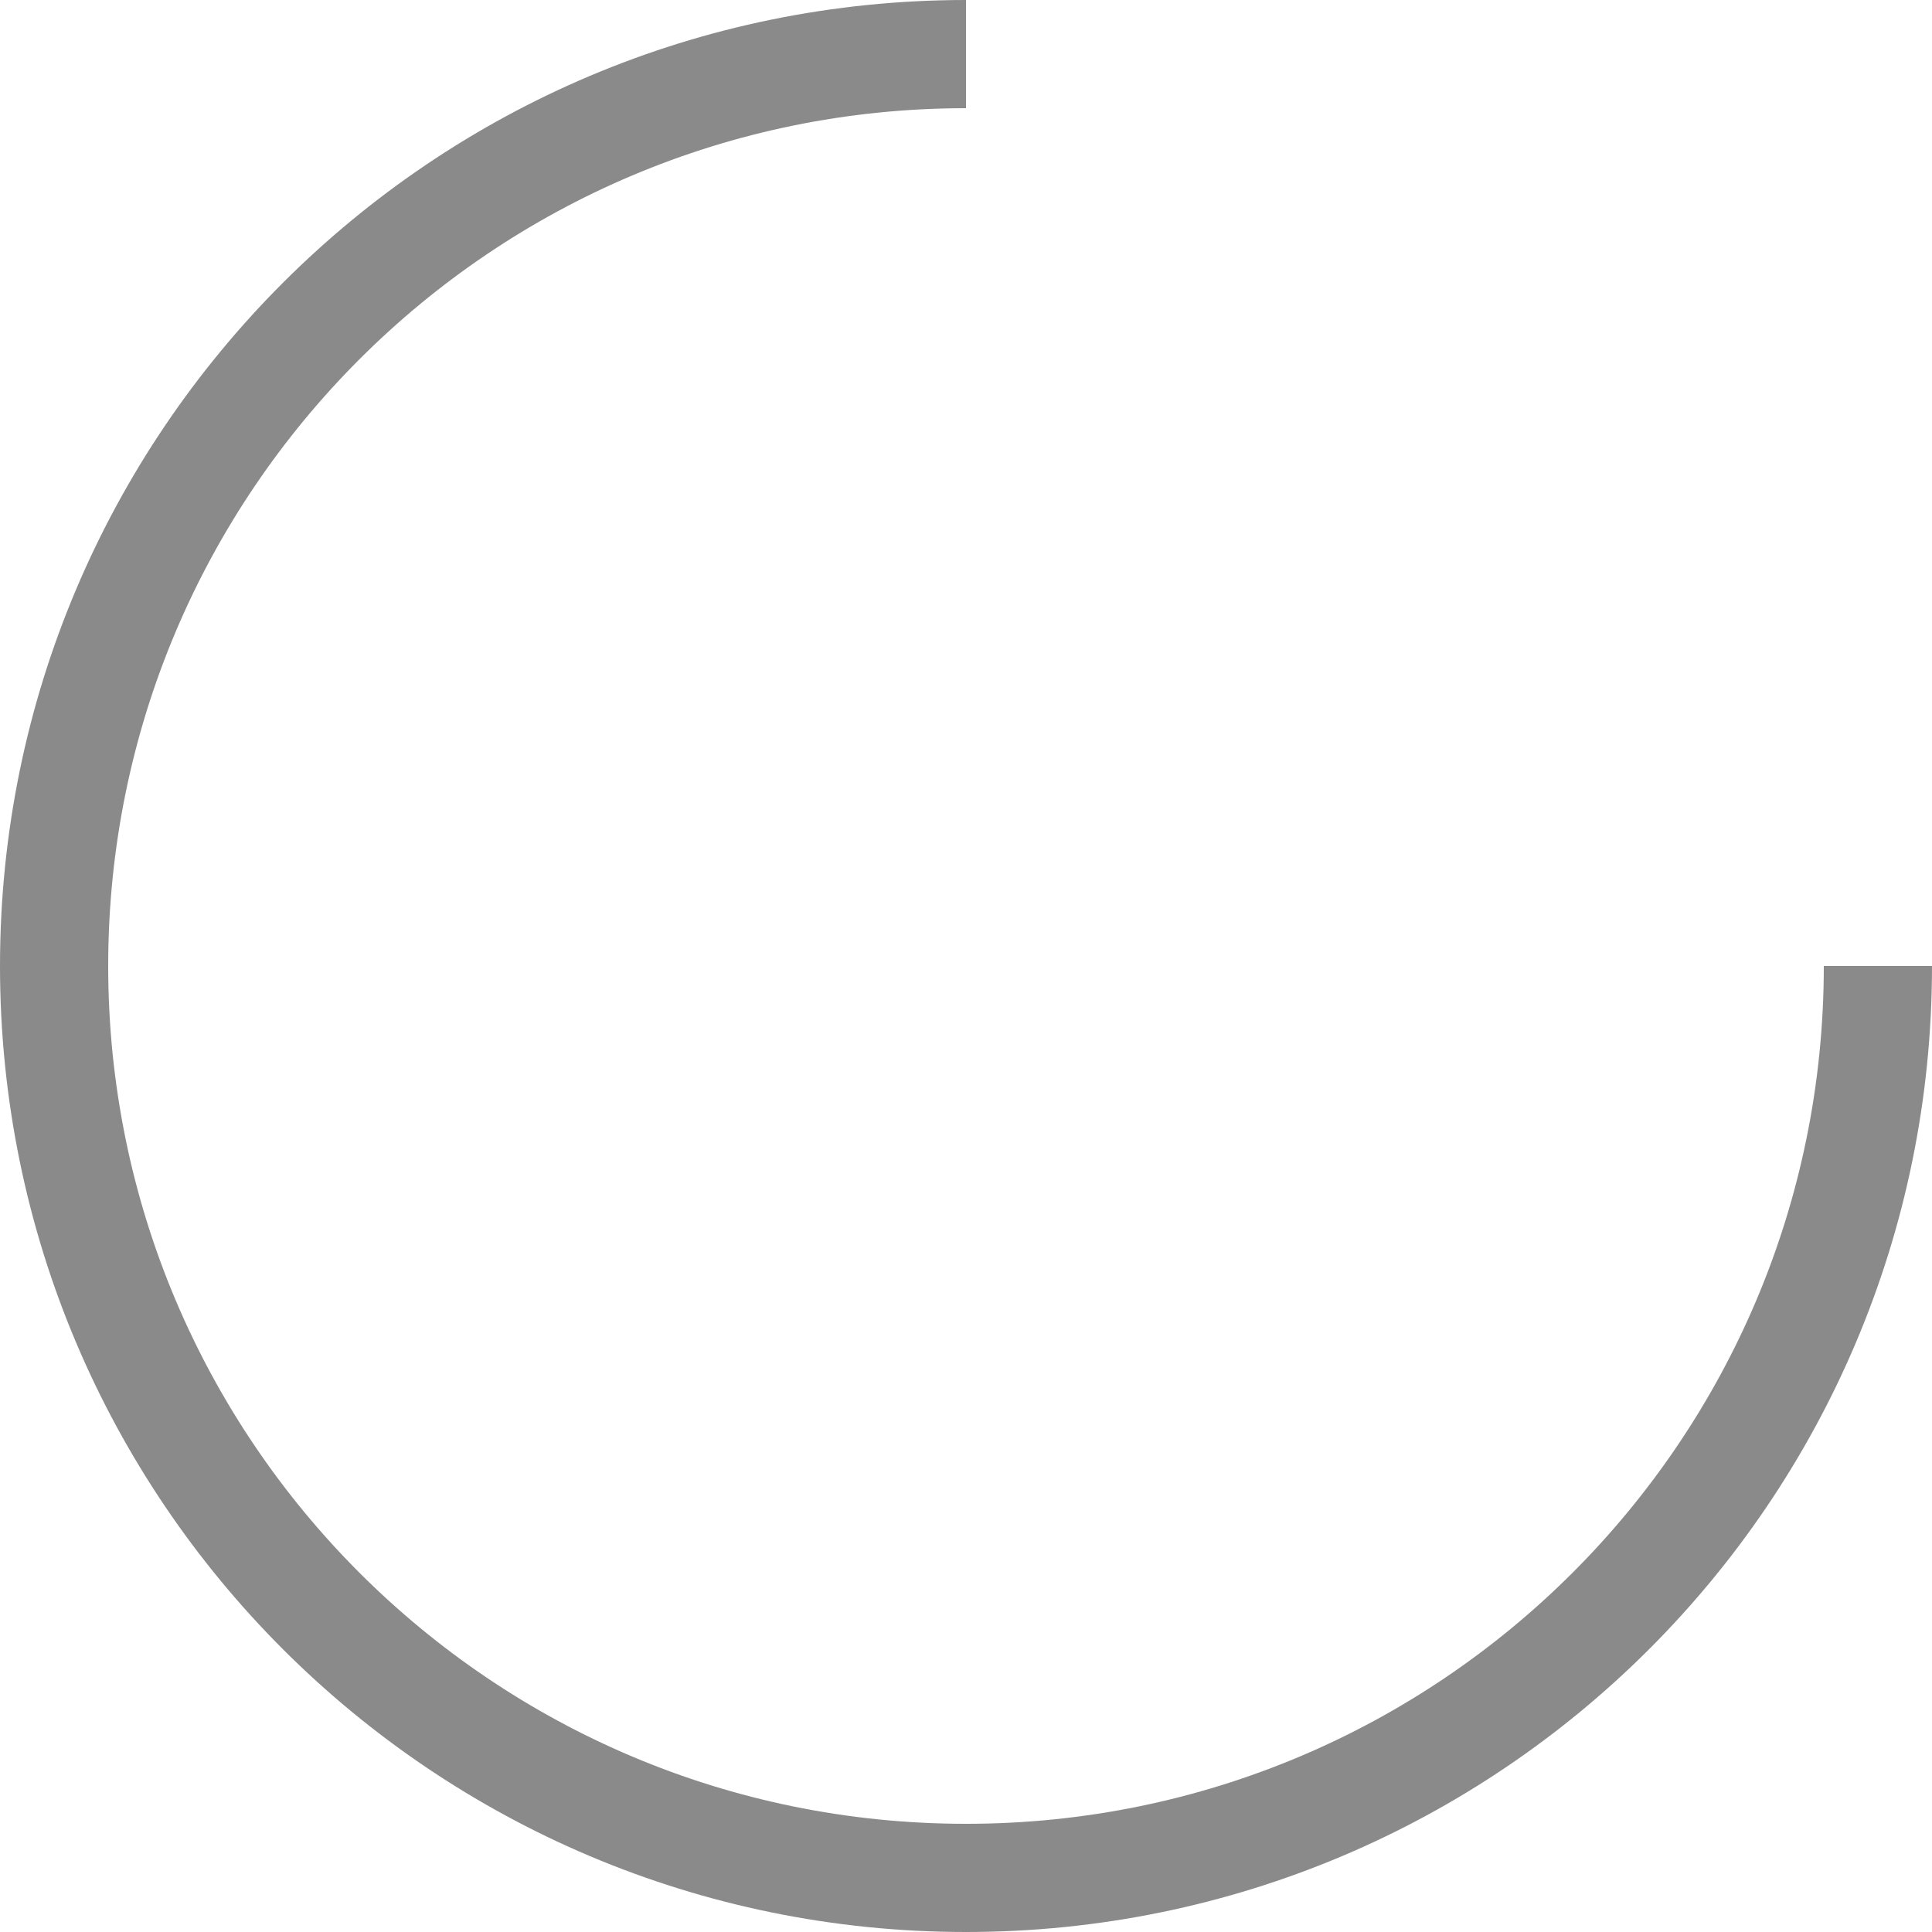
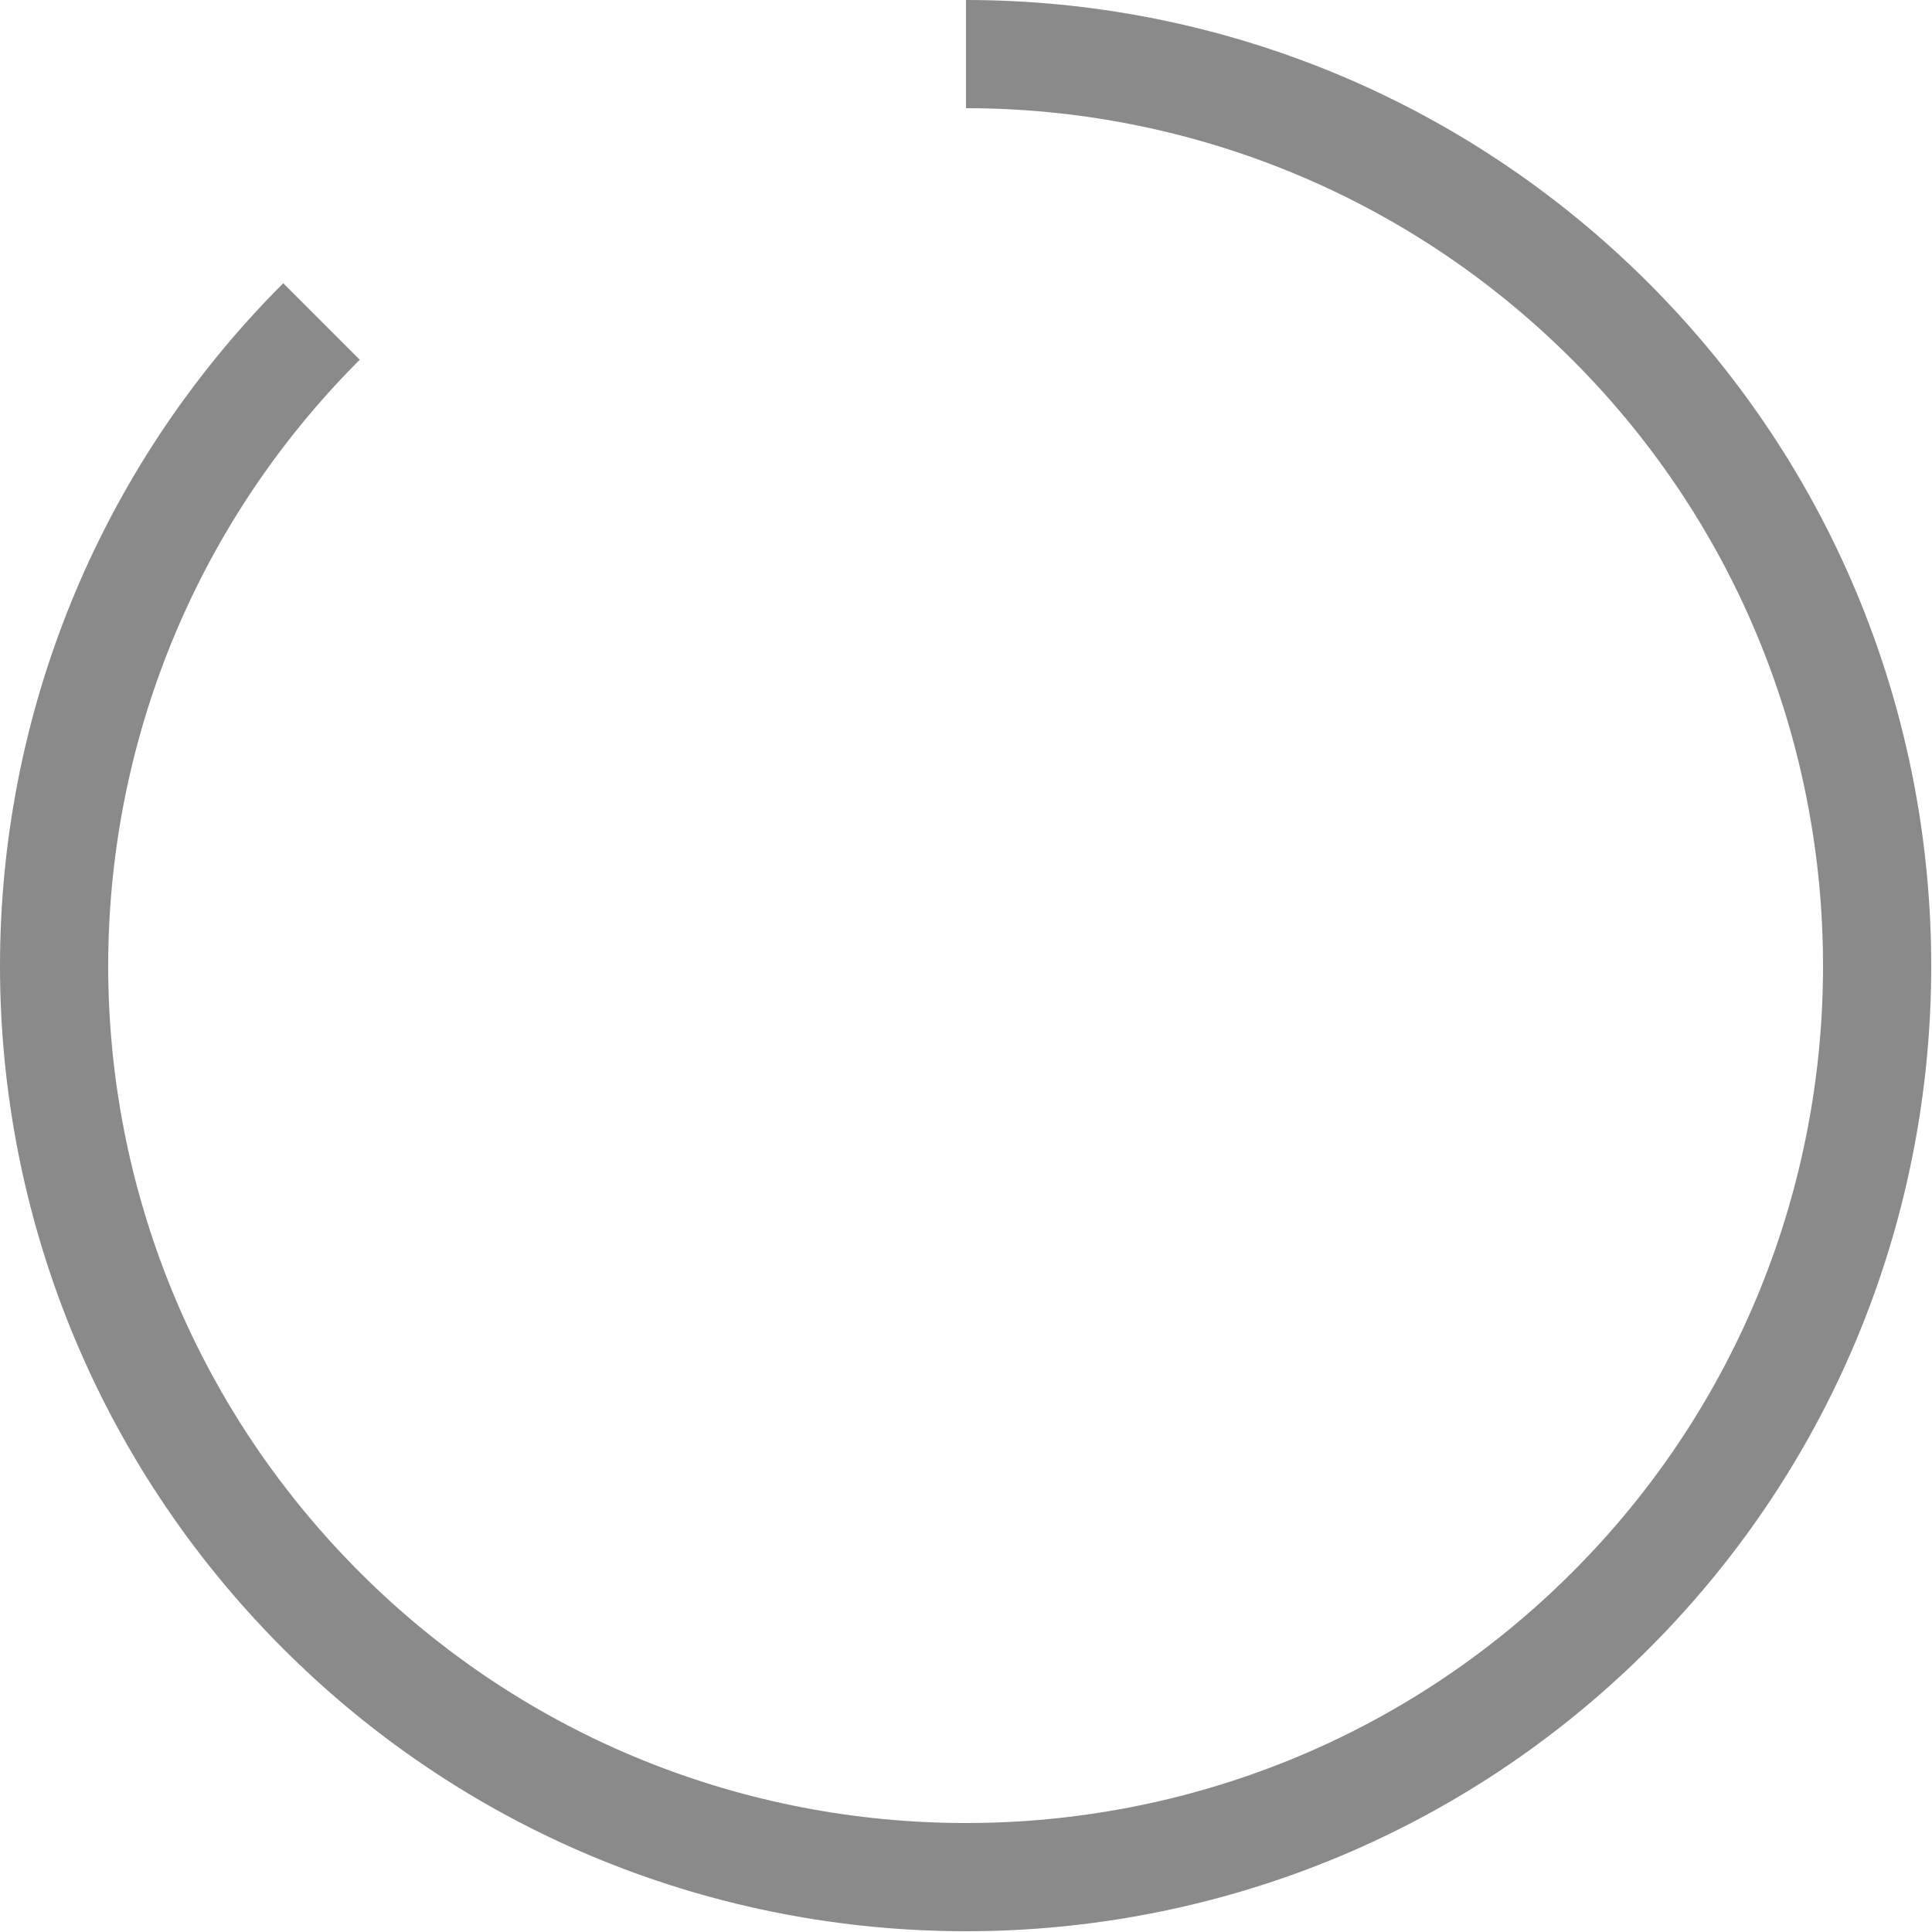
<svg xmlns="http://www.w3.org/2000/svg" version="1.1" id="Слой_2" x="0px" y="0px" viewBox="-235 361.4 125 125" style="enable-background:new -235 361.4 125 125;" xml:space="preserve">
  <style type="text/css">
	.st0{fill:none;stroke:#8A8A8A;stroke-width:7;stroke-miterlimit:10;}
</style>
-   <path class="st0" d="M-172.5,364.9c-32.6,0-59,26.4-59,59s26.4,59,59,59s59-26.4,59-59" />
+   <path class="st0" d="M-214.2,382.2c-11.5,11.5-17.3,26.6-17.3,41.7c0,15.1,5.8,30.2,17.3,41.7c23,23,60.4,23,83.4,0s23-60.4,0-83.4  c-11.5-11.5-26.6-17.3-41.7-17.3" />
</svg>
